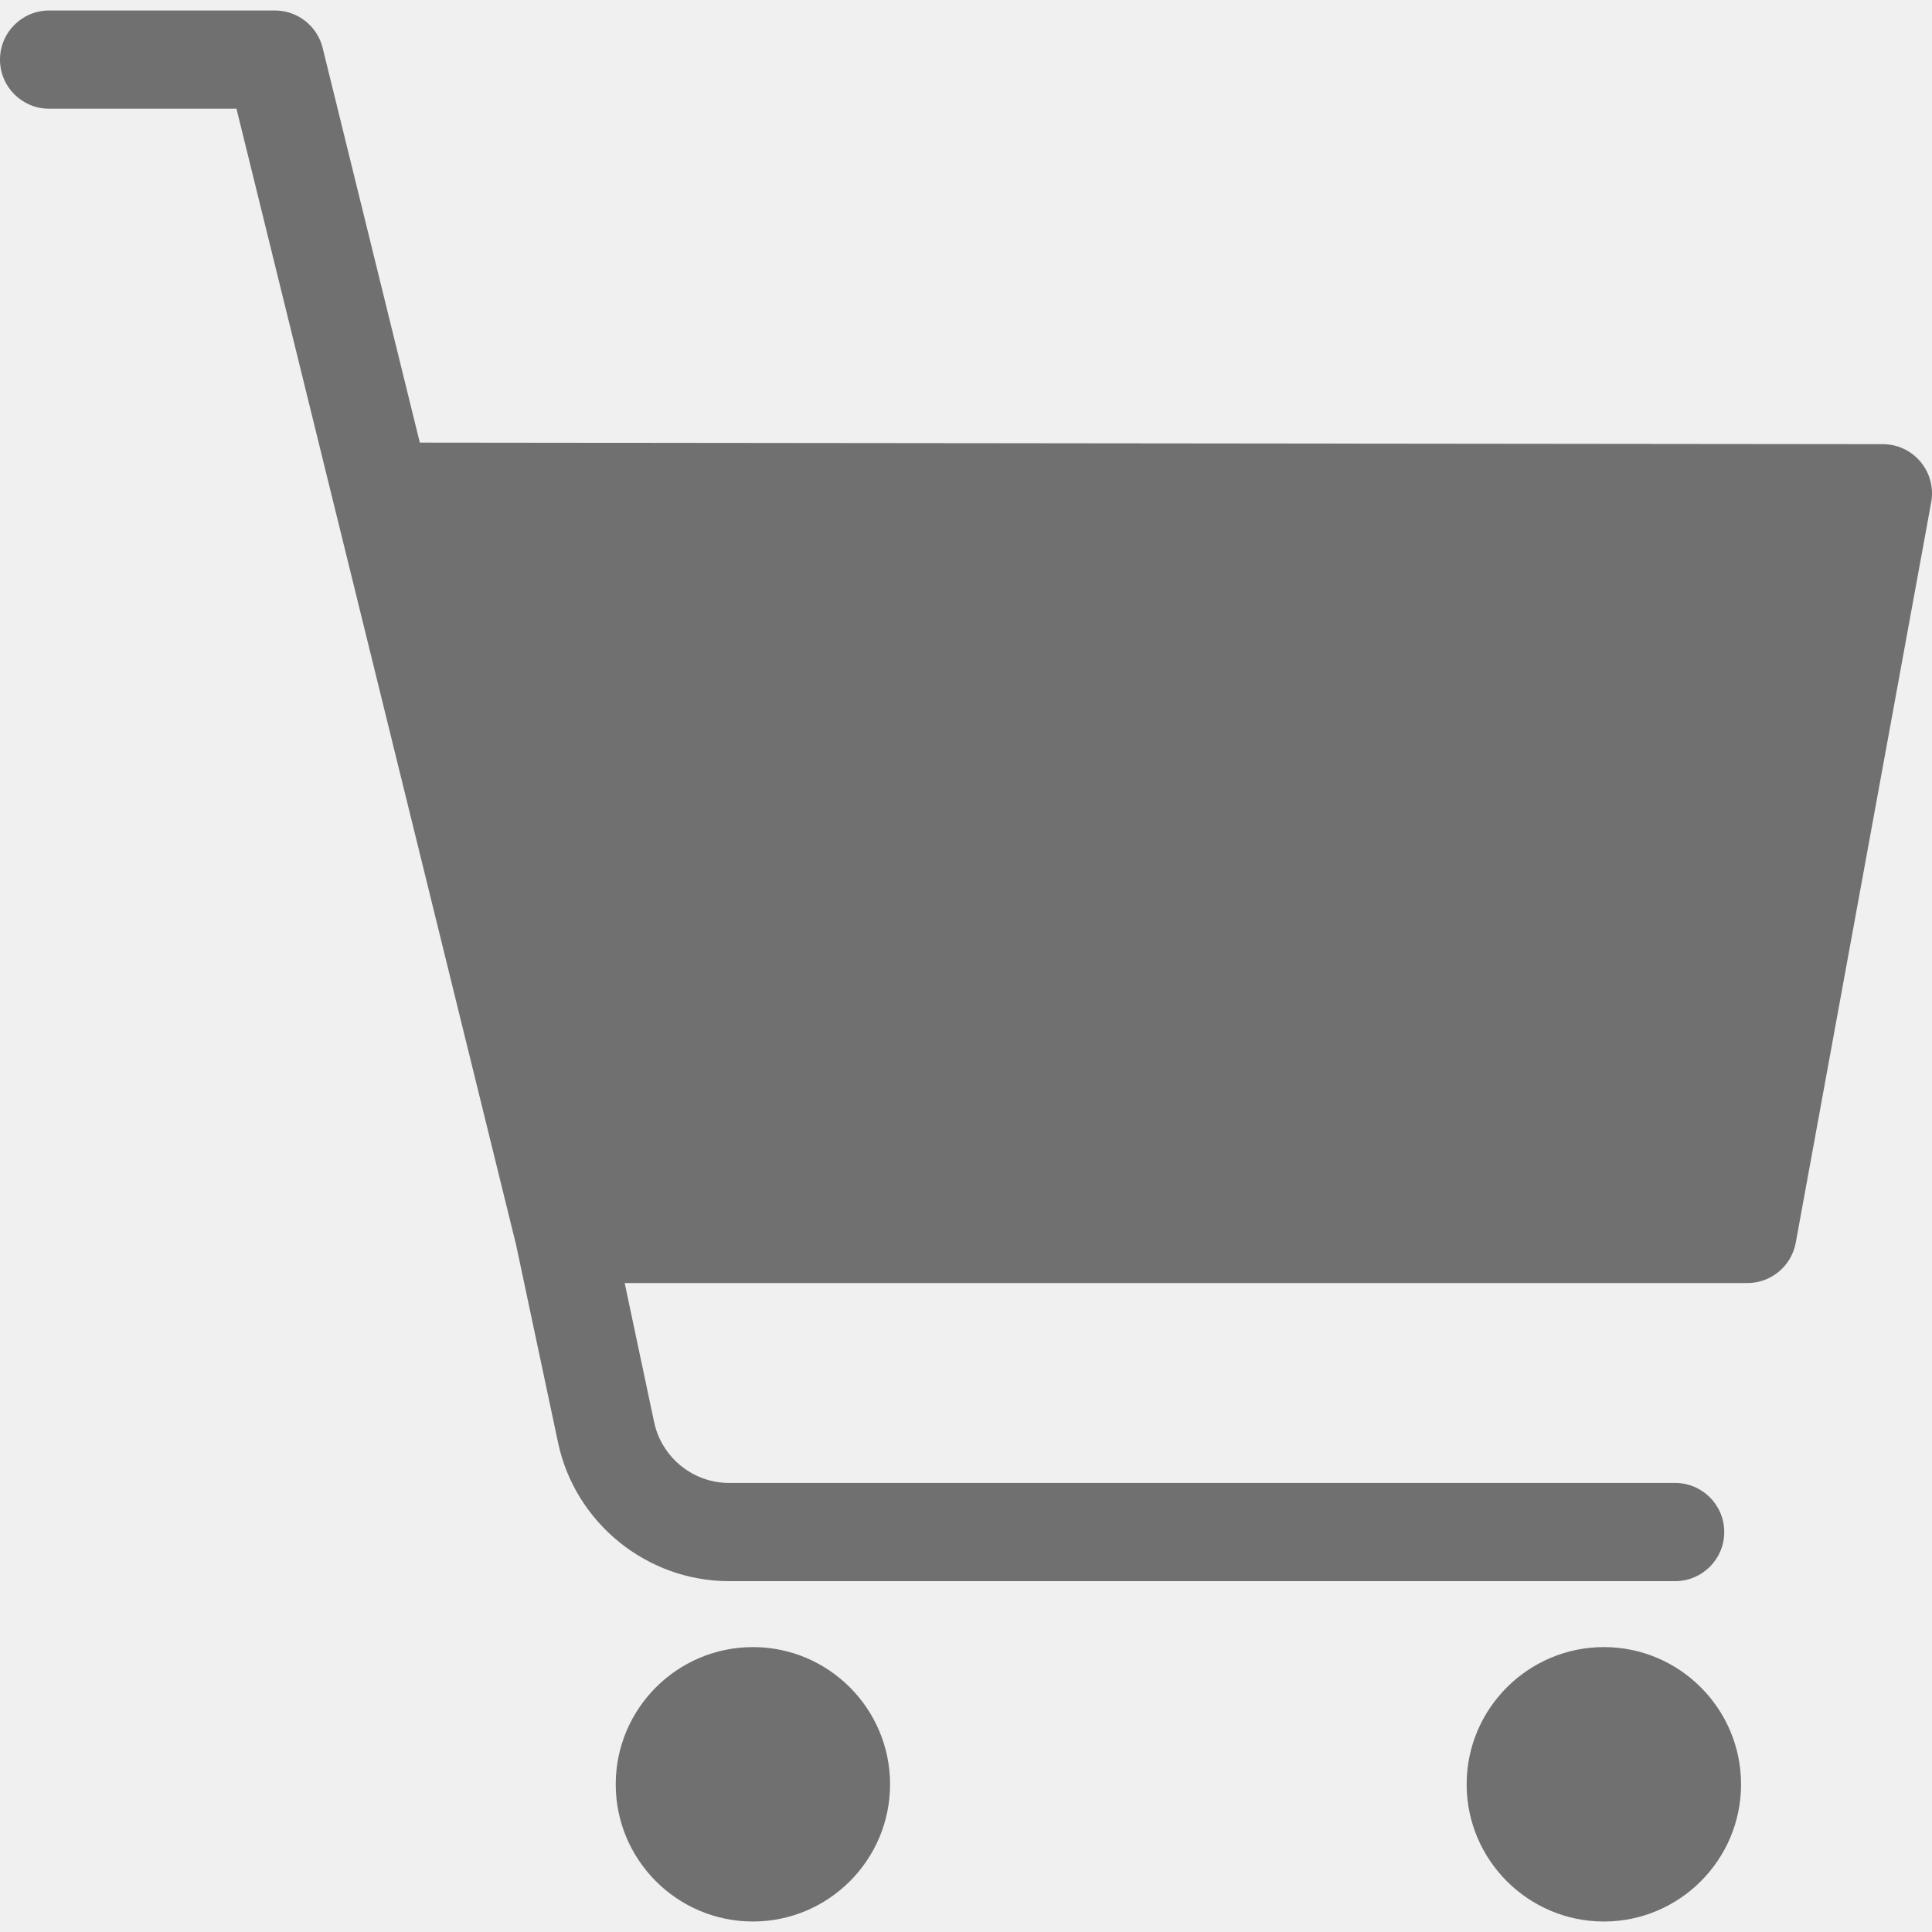
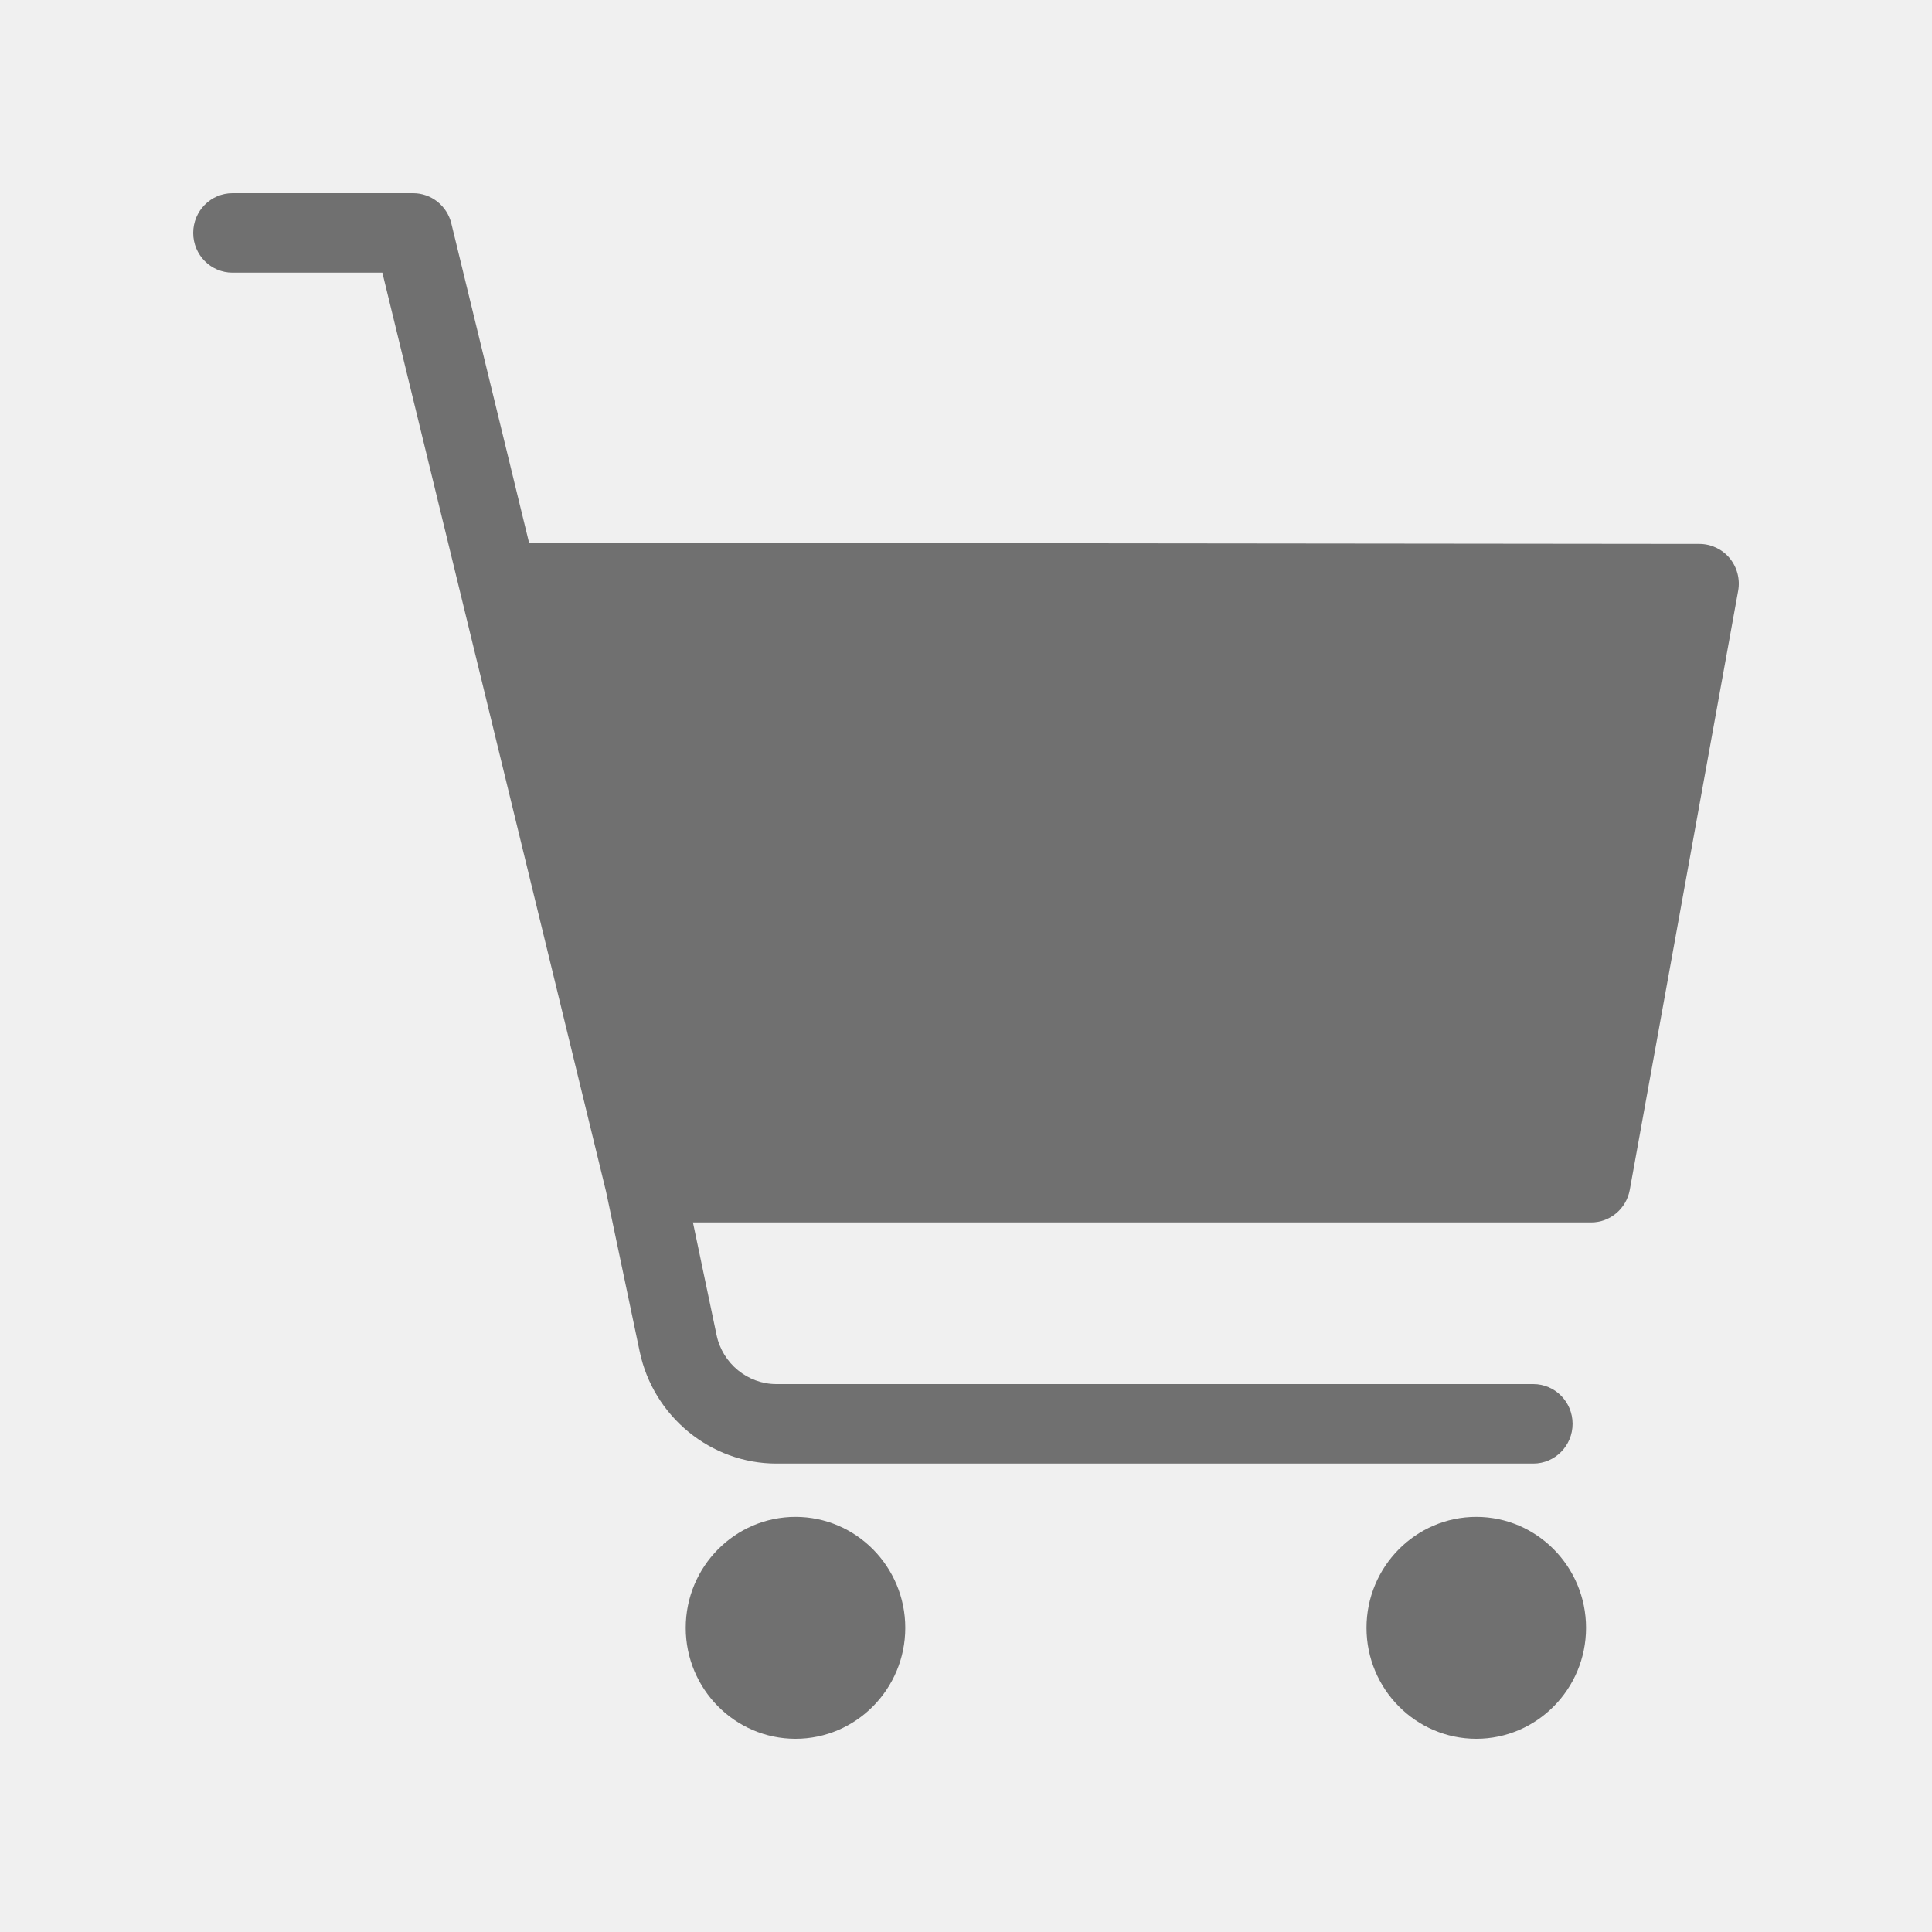
<svg xmlns="http://www.w3.org/2000/svg" width="30" height="30" viewBox="0 0 30 30" fill="none">
-   <g clip-path="url(#clip0_149_369)">
-     <path d="M13.821 27.707C13.821 28.881 12.866 29.837 11.691 29.837C10.516 29.837 9.561 28.881 9.561 27.707C9.561 26.532 10.516 25.576 11.691 25.576C12.866 25.576 13.821 26.532 13.821 27.707ZM24.905 25.576C23.73 25.576 22.774 26.532 22.774 27.707C22.774 28.881 23.73 29.837 24.905 29.837C26.079 29.837 27.035 28.881 27.035 27.707C27.035 26.532 26.079 25.576 24.905 25.576ZM29.823 7.172C29.679 6.998 29.464 6.897 29.238 6.897L6.519 6.873L5.01 0.743C4.926 0.403 4.62 0.163 4.27 0.163H0.763C0.341 0.163 0 0.504 0 0.926C0 1.347 0.341 1.688 0.763 1.688H3.672L8.014 19.331L8.666 22.403C8.93 23.648 10.046 24.552 11.319 24.552H26.011C26.432 24.552 26.774 24.211 26.774 23.79C26.774 23.368 26.432 23.027 26.011 23.027H11.319C10.762 23.027 10.274 22.631 10.158 22.086L9.7 19.923H27.133C27.502 19.923 27.817 19.66 27.884 19.298L29.988 7.797C30.028 7.574 29.968 7.345 29.823 7.172Z" fill="#707070" />
-   </g>
-   <defs>
-     <clipPath id="clip0_149_369">
-       <rect width="30" height="30" fill="white" />
-     </clipPath>
-   </defs>
+   <path d="M14.057 25.277C14.057 26.227 13.292 27 12.353 27C11.413 27 10.648 26.227 10.648 25.277C10.648 24.327 11.413 23.554 12.353 23.554C13.292 23.554 14.057 24.327 14.057 25.277ZM22.924 23.554C21.984 23.554 21.219 24.327 21.219 25.277C21.219 26.227 21.984 27 22.924 27C23.863 27 24.628 26.227 24.628 25.277C24.628 24.327 23.863 23.554 22.924 23.554ZM26.859 8.668C26.743 8.528 26.572 8.447 26.391 8.446L8.215 8.427L7.008 3.469C6.941 3.194 6.696 3 6.416 3H3.61C3.273 3 3 3.276 3 3.617C3 3.958 3.273 4.234 3.61 4.234H5.937L9.411 18.503L9.933 20.987C10.144 21.995 11.037 22.726 12.055 22.726H23.809C24.146 22.726 24.419 22.45 24.419 22.109C24.419 21.768 24.146 21.492 23.809 21.492H12.055C11.61 21.492 11.219 21.172 11.127 20.731L10.76 18.982H24.707C25.001 18.982 25.254 18.769 25.307 18.476L26.99 9.174C27.023 8.994 26.974 8.809 26.859 8.668Z" fill="#707070" />
</svg>
